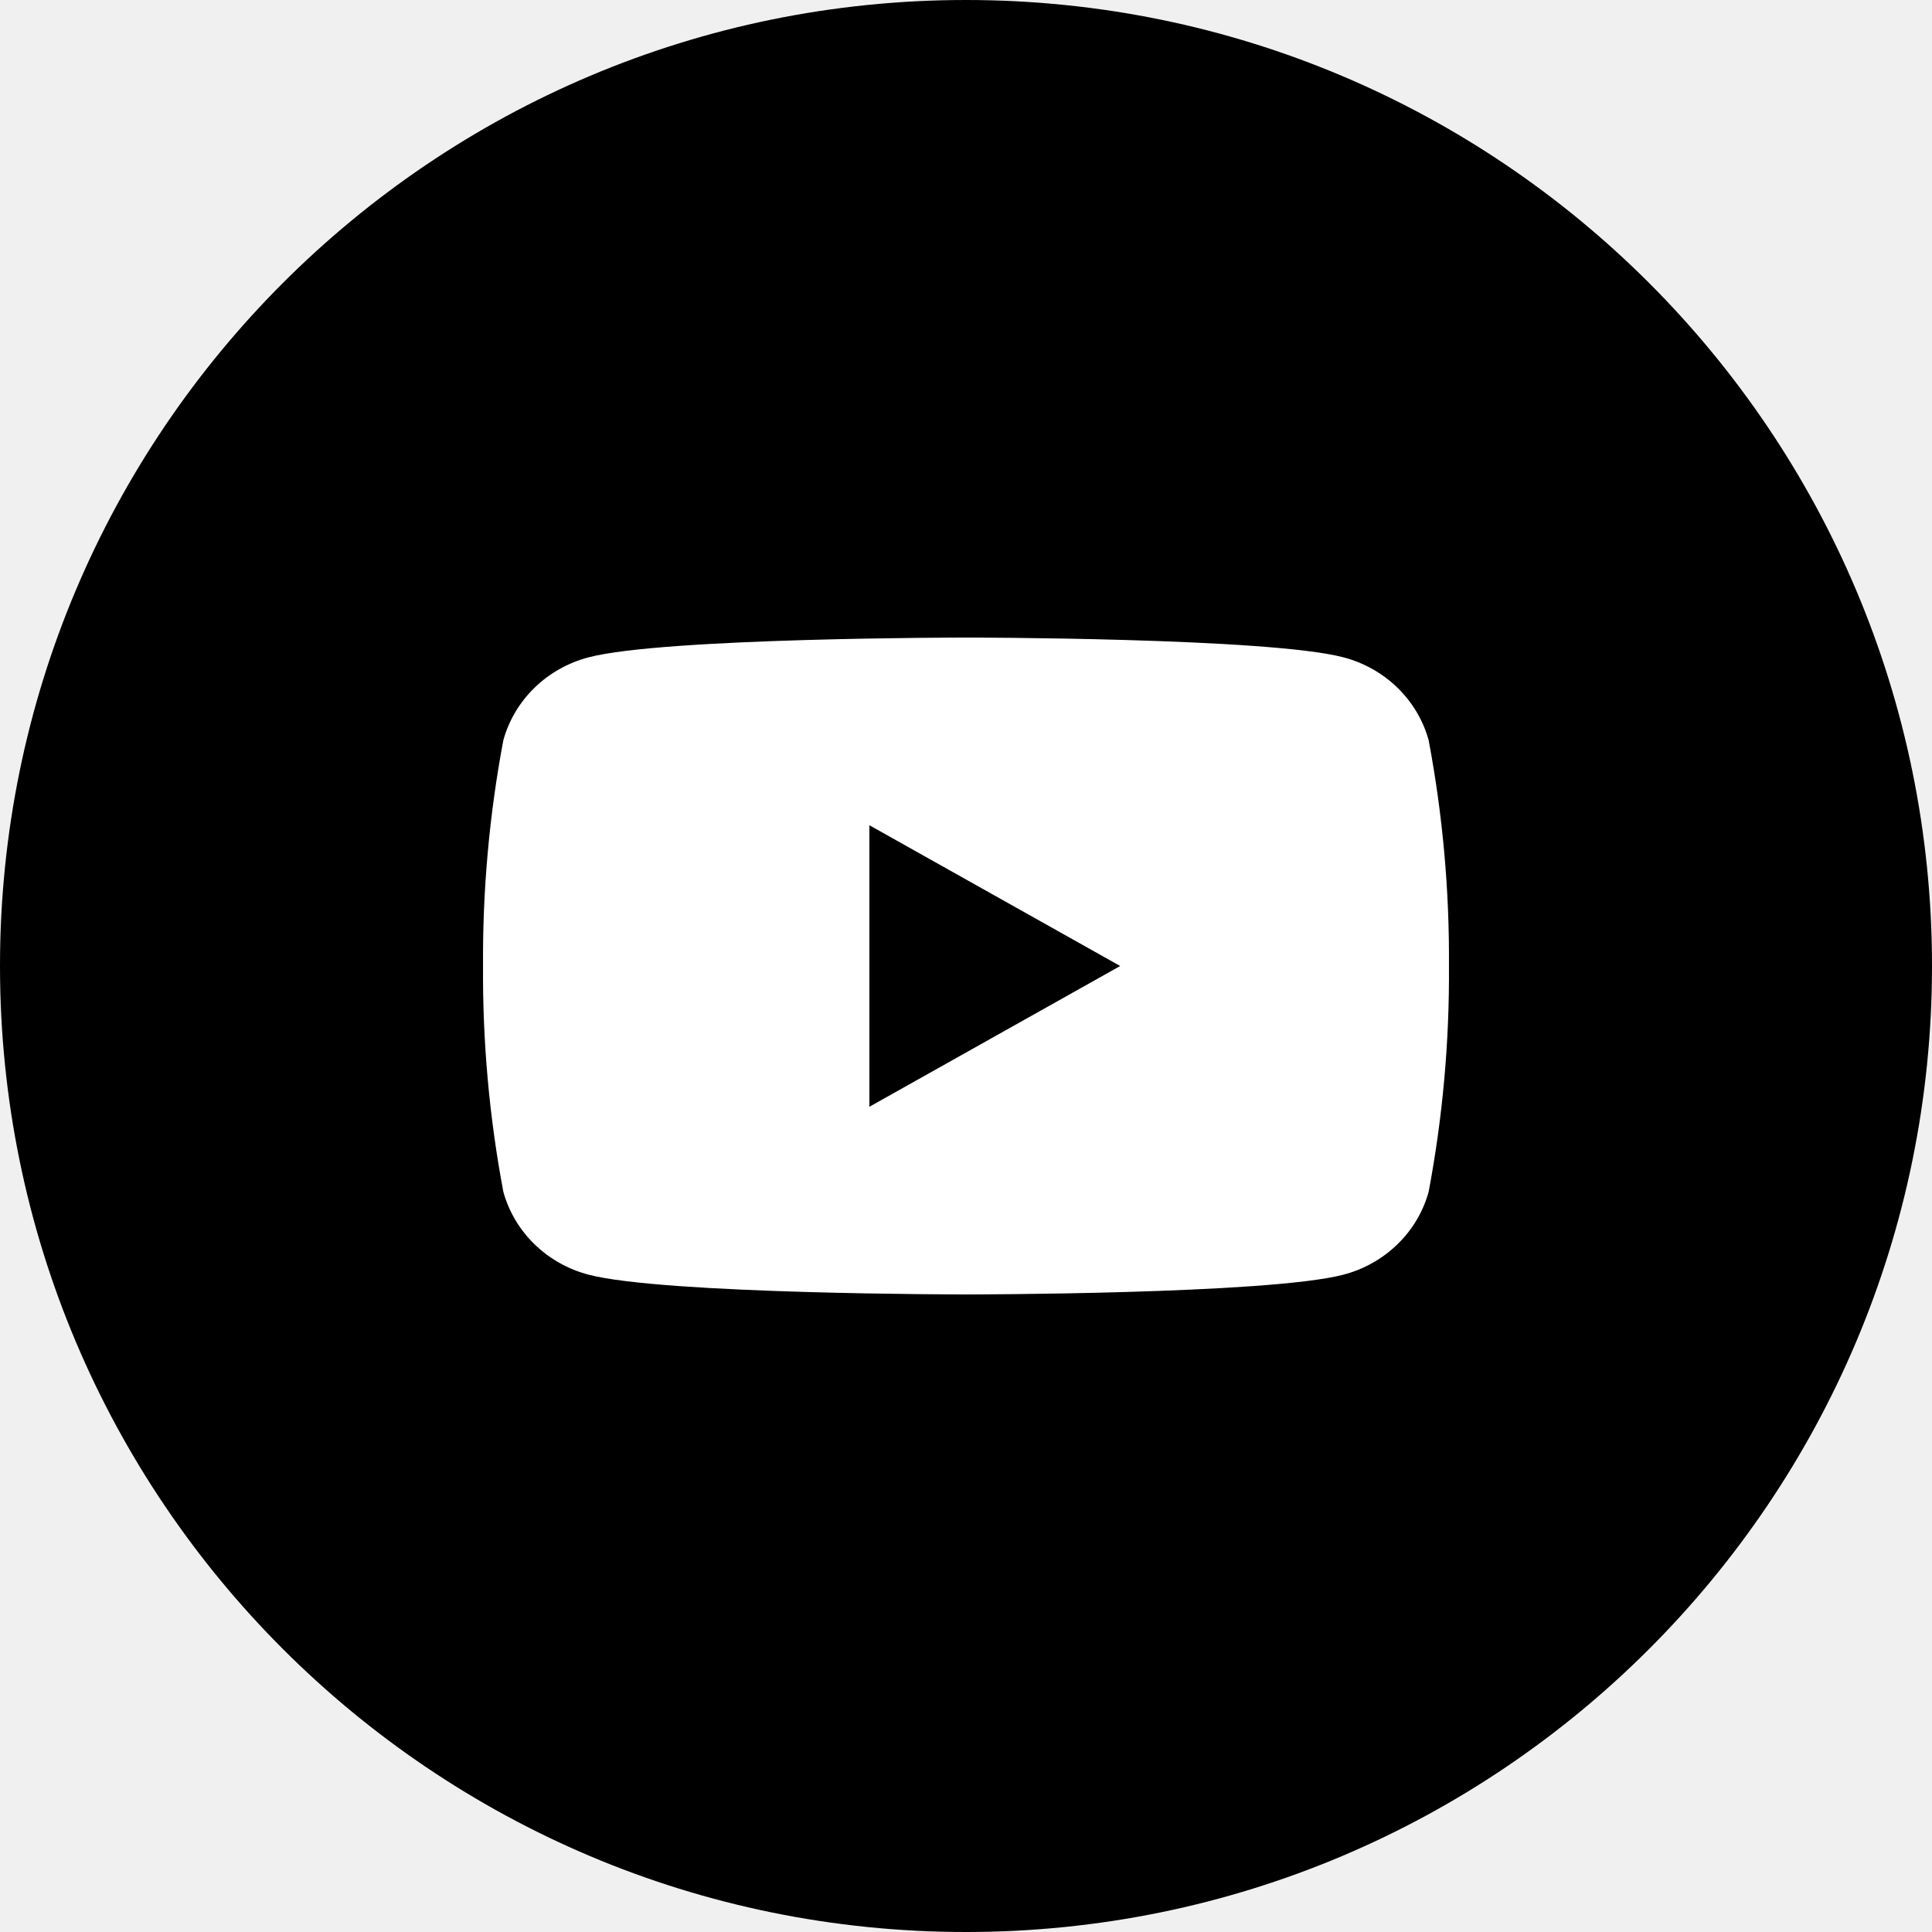
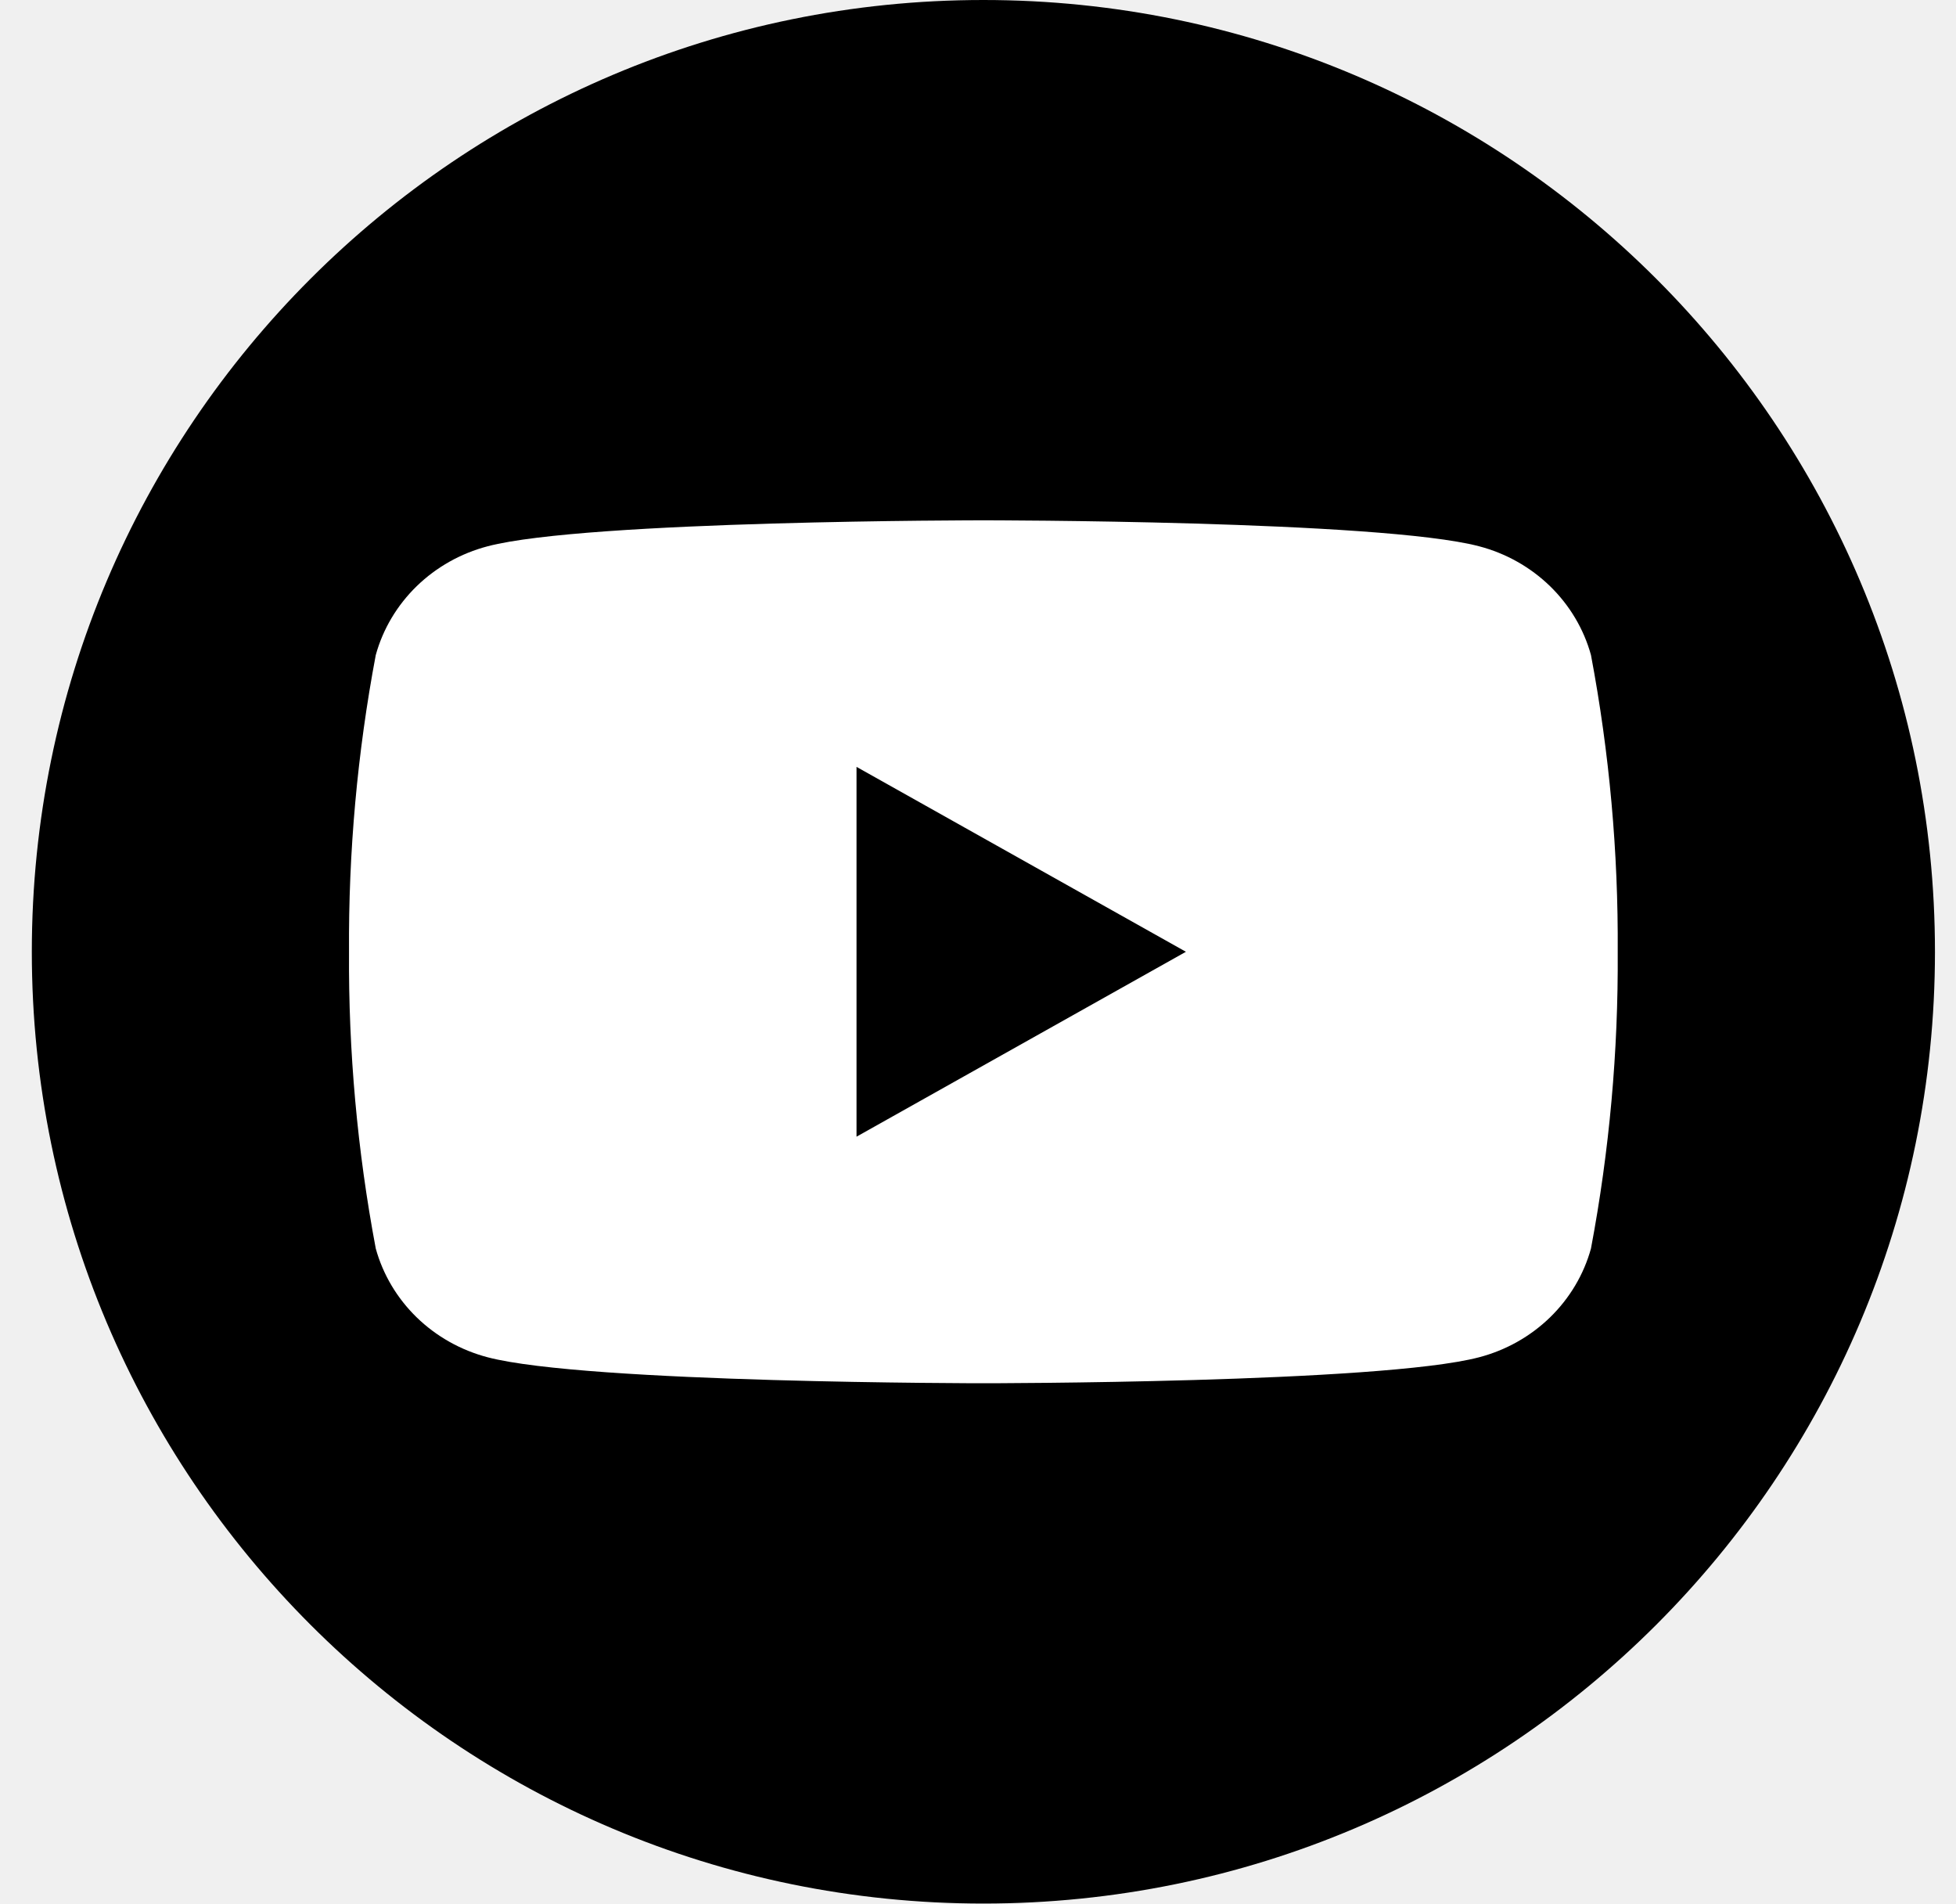
- <svg xmlns="http://www.w3.org/2000/svg" width="48" height="48" viewBox="0 0 48 48" fill="none">
-   <rect width="48" height="48" rx="24" fill="currentColor" />
-   <path d="M21.6 27.499V20.501L27.84 24L21.6 27.499Z" fill="currentColor" />
-   <path d="M35.494 18.388C35.357 17.895 35.09 17.446 34.718 17.085C34.347 16.724 33.884 16.464 33.377 16.331C31.508 15.84 24 15.84 24 15.84C24 15.84 16.492 15.84 14.623 16.331C14.116 16.464 13.653 16.724 13.282 17.085C12.91 17.446 12.643 17.895 12.506 18.388C12.157 20.239 11.988 22.118 12.001 24C11.988 25.882 12.157 27.761 12.506 29.612C12.643 30.105 12.91 30.555 13.282 30.915C13.653 31.276 14.116 31.536 14.623 31.669C16.492 32.16 24 32.16 24 32.16C24 32.16 31.508 32.16 33.377 31.669C33.884 31.536 34.347 31.276 34.718 30.915C35.09 30.555 35.357 30.105 35.494 29.612C35.843 27.761 36.012 25.882 35.999 24C36.012 22.118 35.843 20.239 35.494 18.388ZM21.6 27.497V20.503L27.831 24L21.6 27.497Z" fill="white" class="label" />
+ <svg xmlns="http://www.w3.org/2000/svg" width="37" height="36" viewBox="0 0 37 36" fill="none">
+   <rect x="0.602" width="36" height="36" rx="18" fill="currentColor" />
+   <g clip-path="url(#clip0_2183_9265)">
+     <path d="M16.202 21.499V14.501L22.442 18L16.202 21.499Z" fill="currentColor" />
+     <path d="M30.095 12.388C29.959 11.895 29.691 11.446 29.32 11.085C28.948 10.724 28.486 10.464 27.978 10.331C26.11 9.84 18.602 9.84 18.602 9.84C18.602 9.84 11.093 9.84 9.225 10.331C8.718 10.464 8.255 10.724 7.883 11.085C7.512 11.446 7.244 11.895 7.108 12.388C6.759 14.239 6.59 16.118 6.602 18C6.59 19.882 6.759 21.761 7.108 23.612C7.244 24.105 7.512 24.554 7.883 24.915C8.255 25.276 8.718 25.536 9.225 25.669C11.093 26.16 18.602 26.16 18.602 26.16C18.602 26.16 26.11 26.16 27.978 25.669C28.486 25.536 28.948 25.276 29.32 24.915C29.691 24.554 29.959 24.105 30.095 23.612C30.444 21.761 30.613 19.882 30.601 18C30.613 16.118 30.444 14.239 30.095 12.388ZM16.202 21.497V14.503L22.433 18L16.202 21.497Z" fill="white" />
+   </g>
+   <defs>
+     <clipPath id="clip0_2183_9265">
+       <rect width="24" height="24" fill="white" transform="translate(6.60156 6)" />
+     </clipPath>
+   </defs>
</svg>
